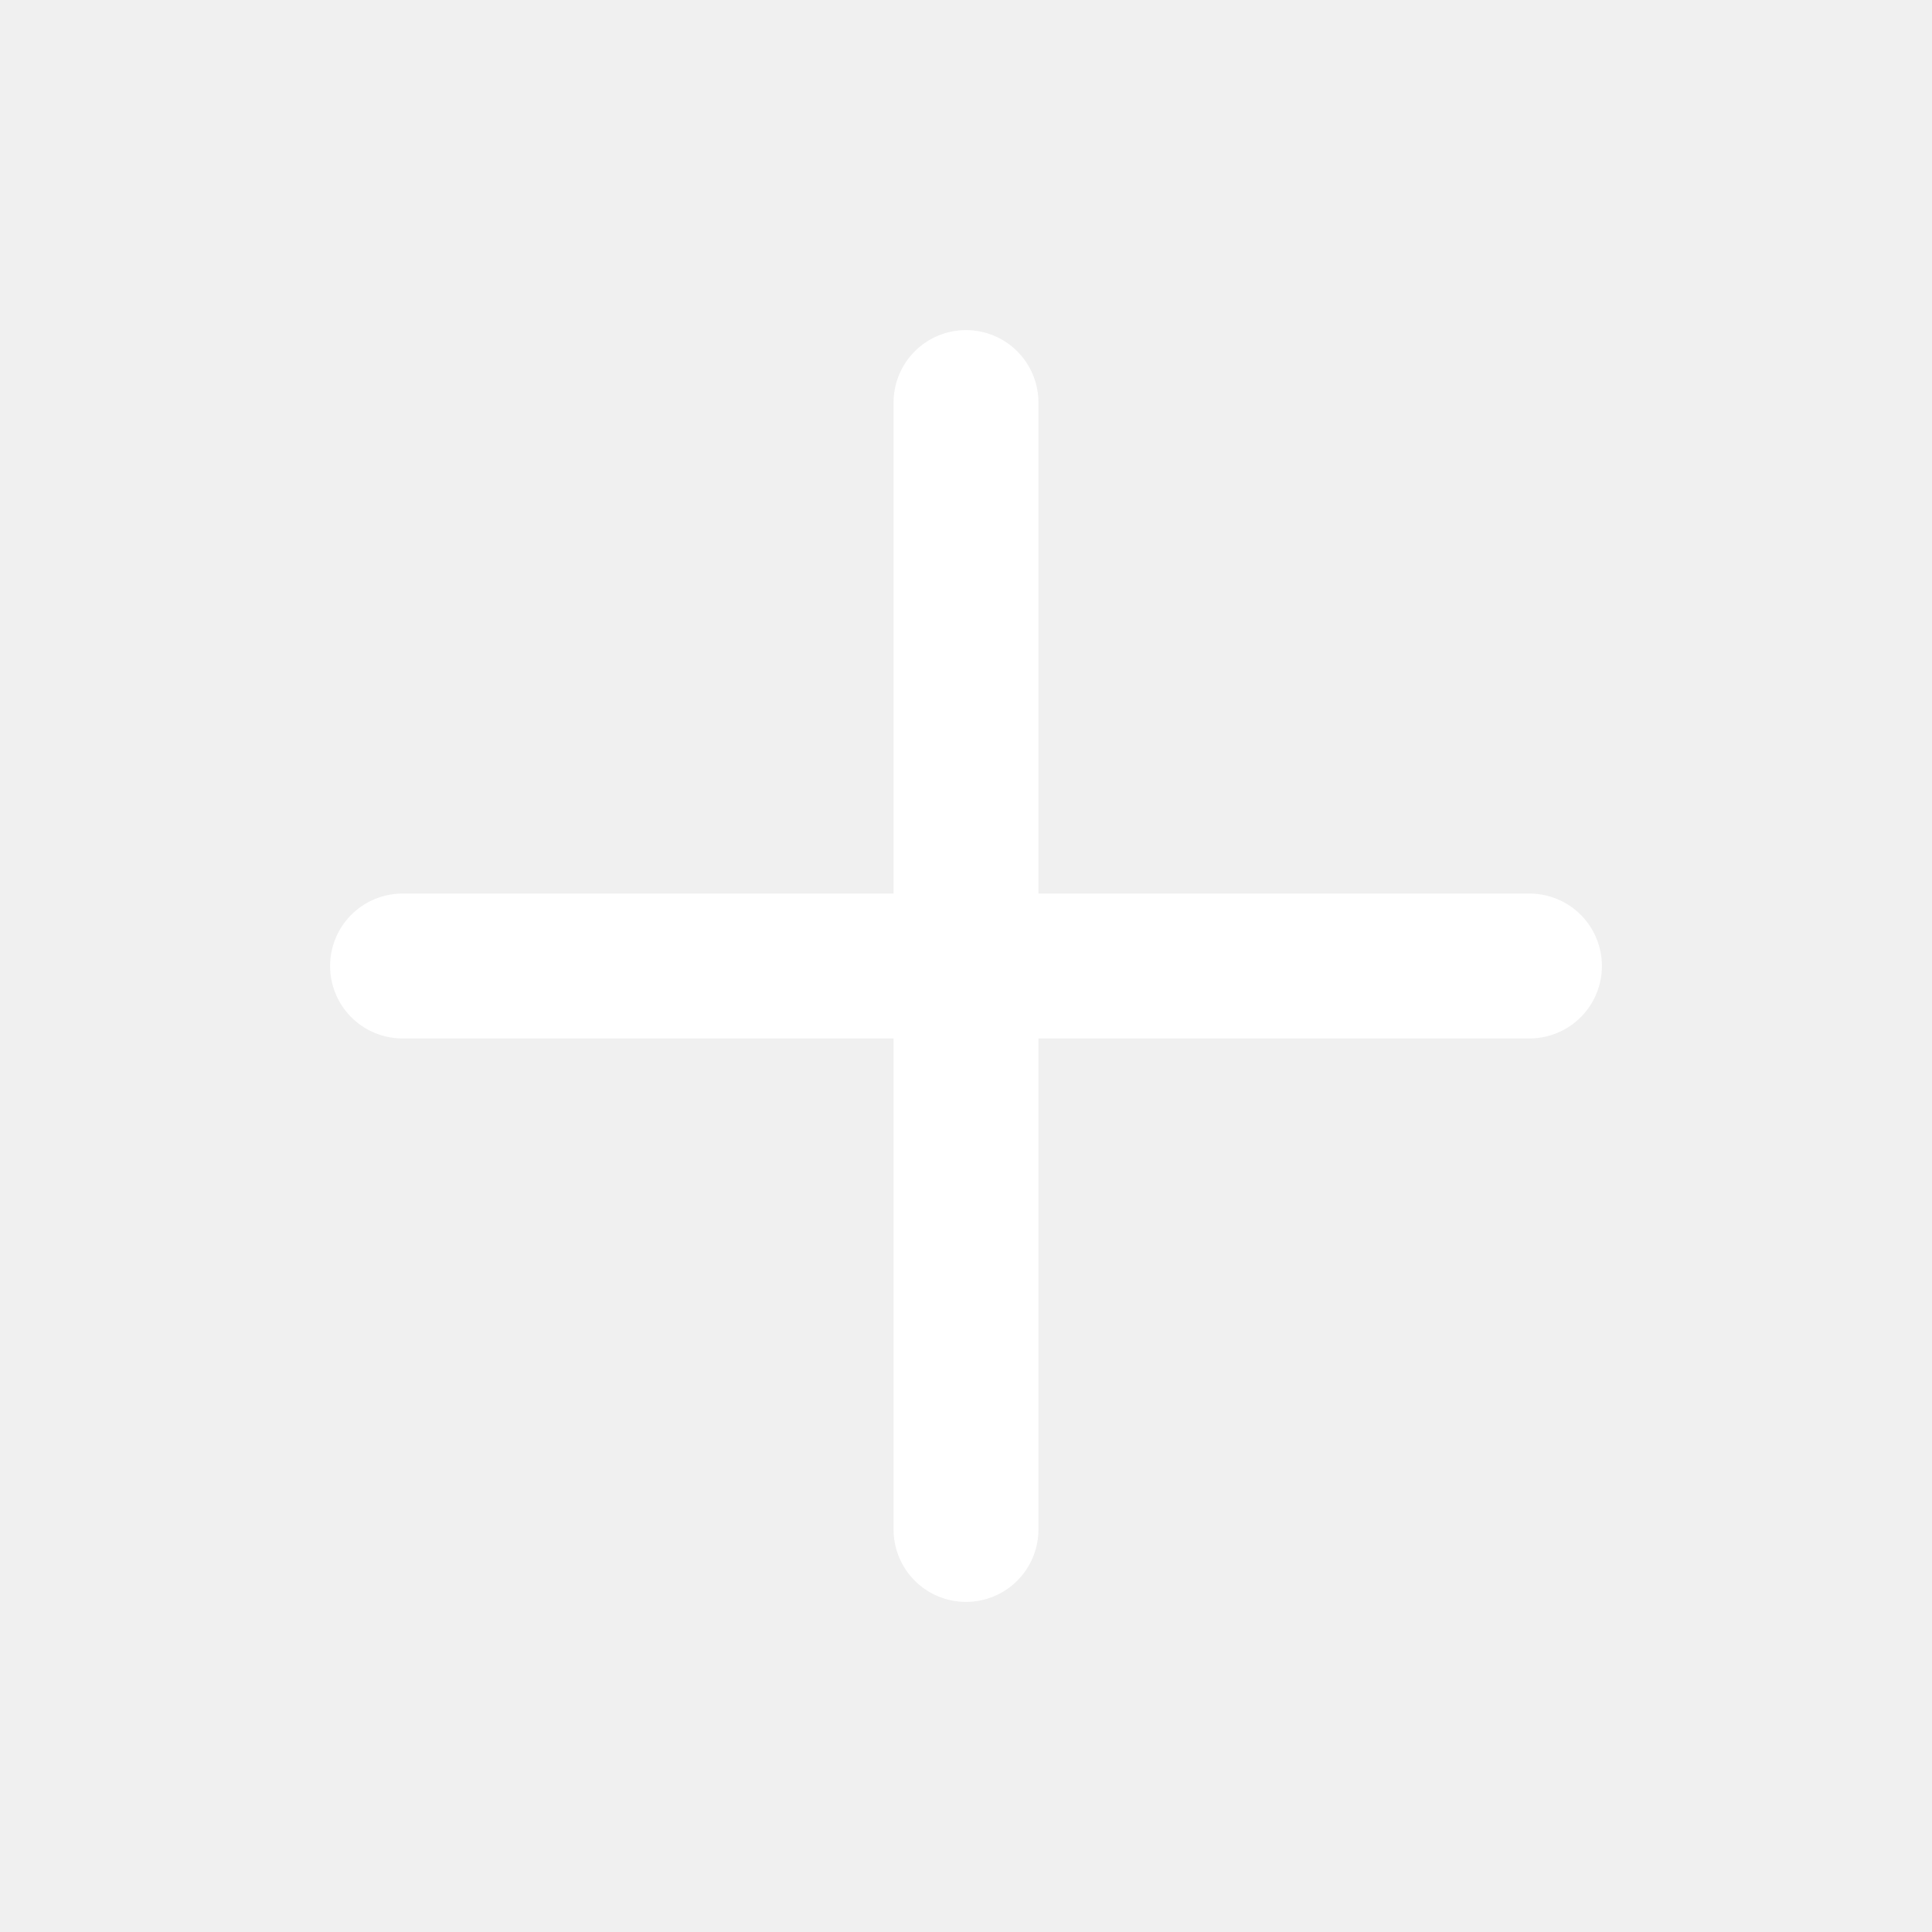
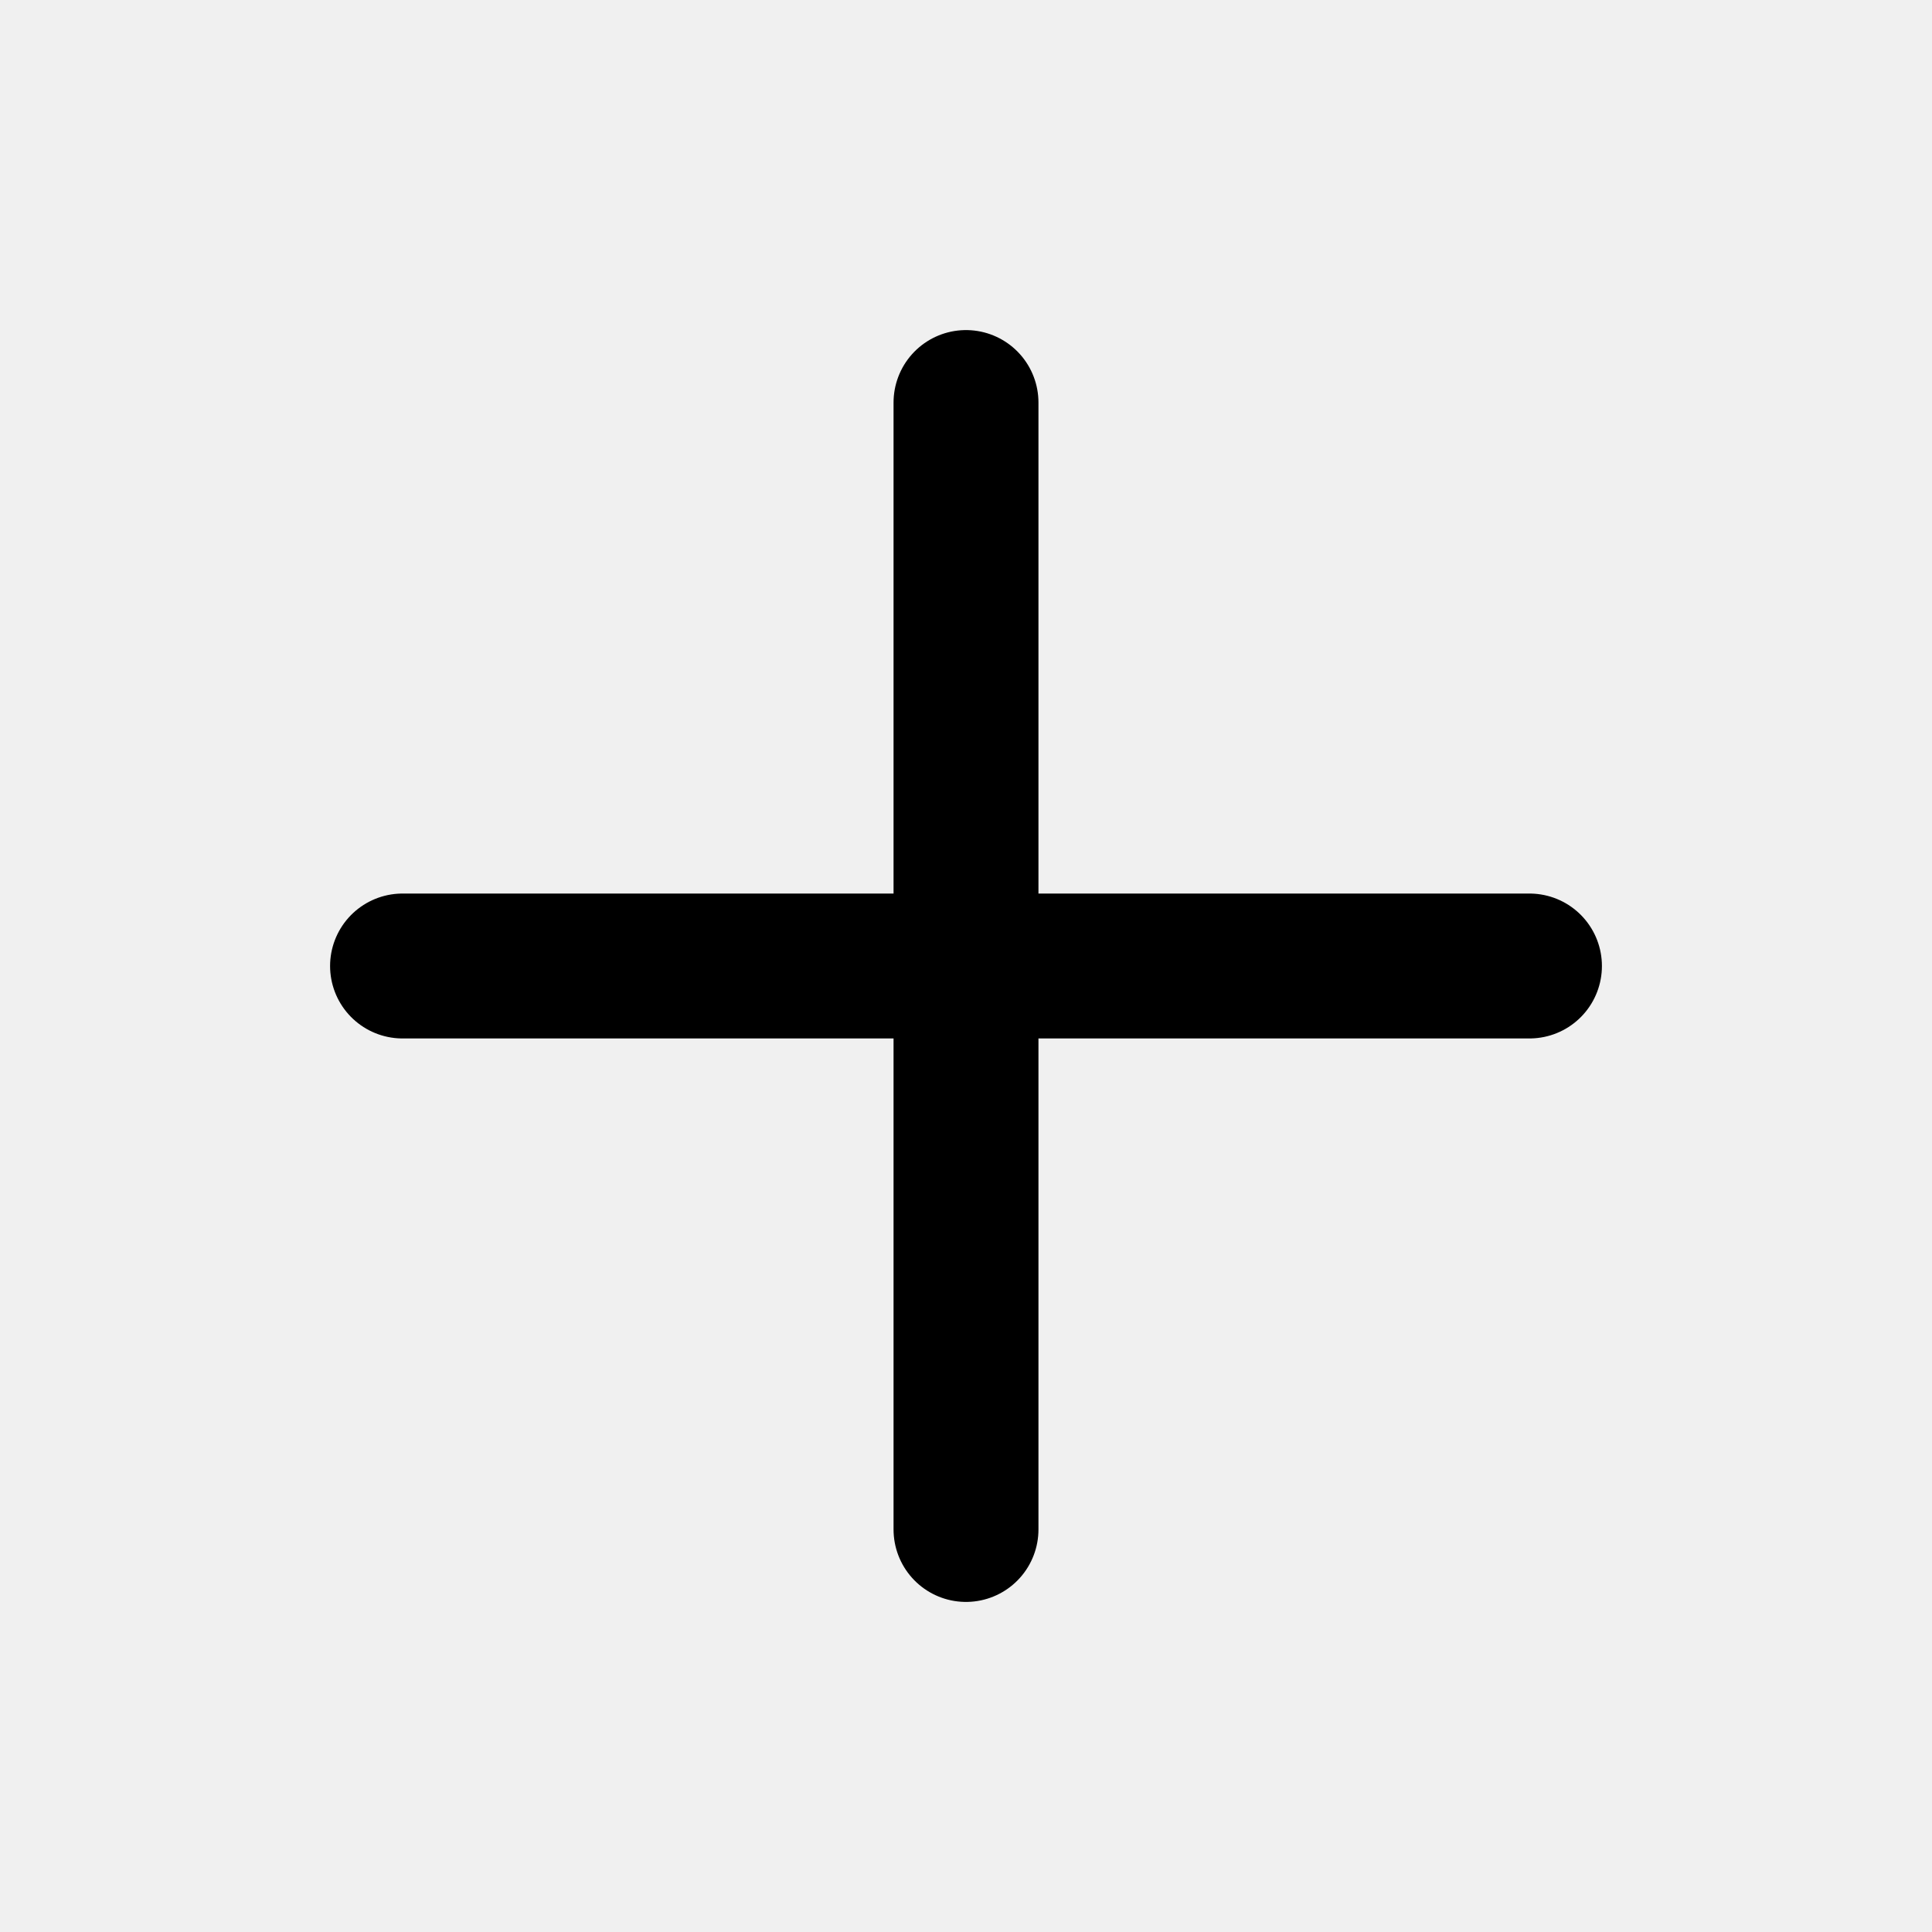
<svg xmlns="http://www.w3.org/2000/svg" width="20" height="20" viewBox="0 0 20 20" fill="none">
-   <path d="M10 4.167V15.833M4.167 10H15.833" stroke="white" stroke-width="1.5" stroke-linecap="round" stroke-linejoin="round" />
+   <path d="M10 4.167V15.833M4.167 10H15.833" stroke="currentColor" stroke-width="1.5" stroke-linecap="round" stroke-linejoin="round" />
</svg>
